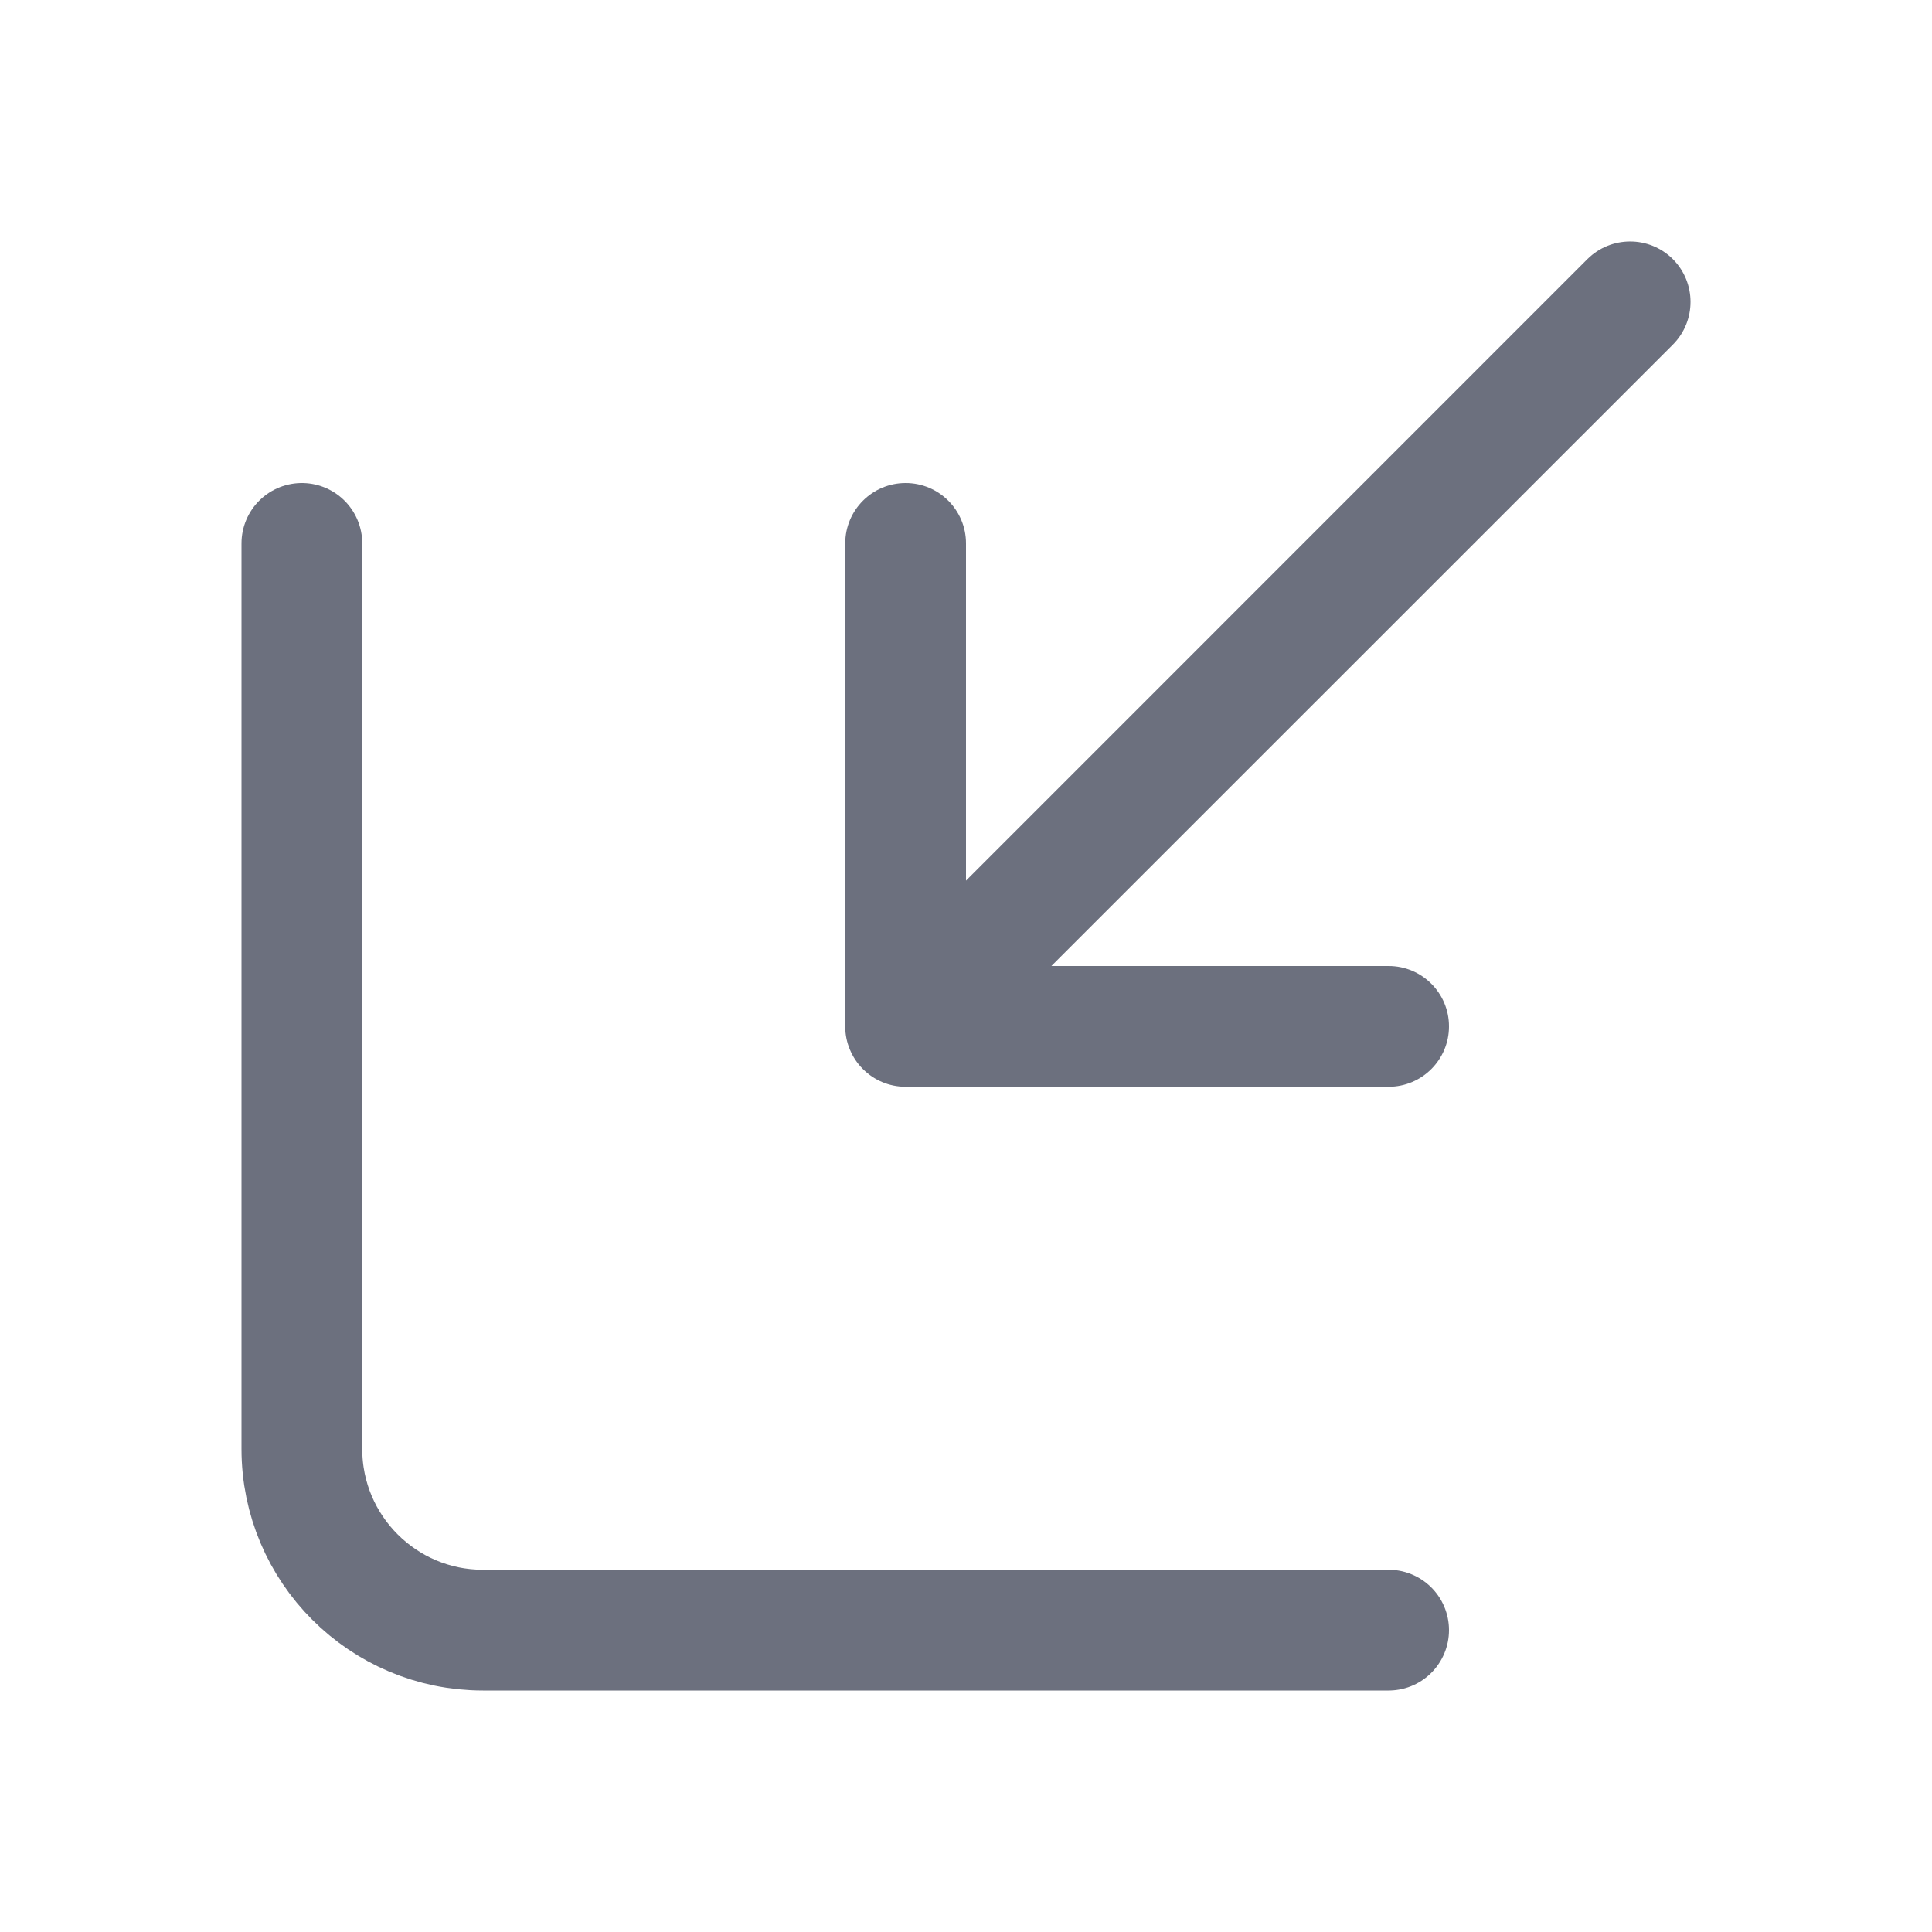
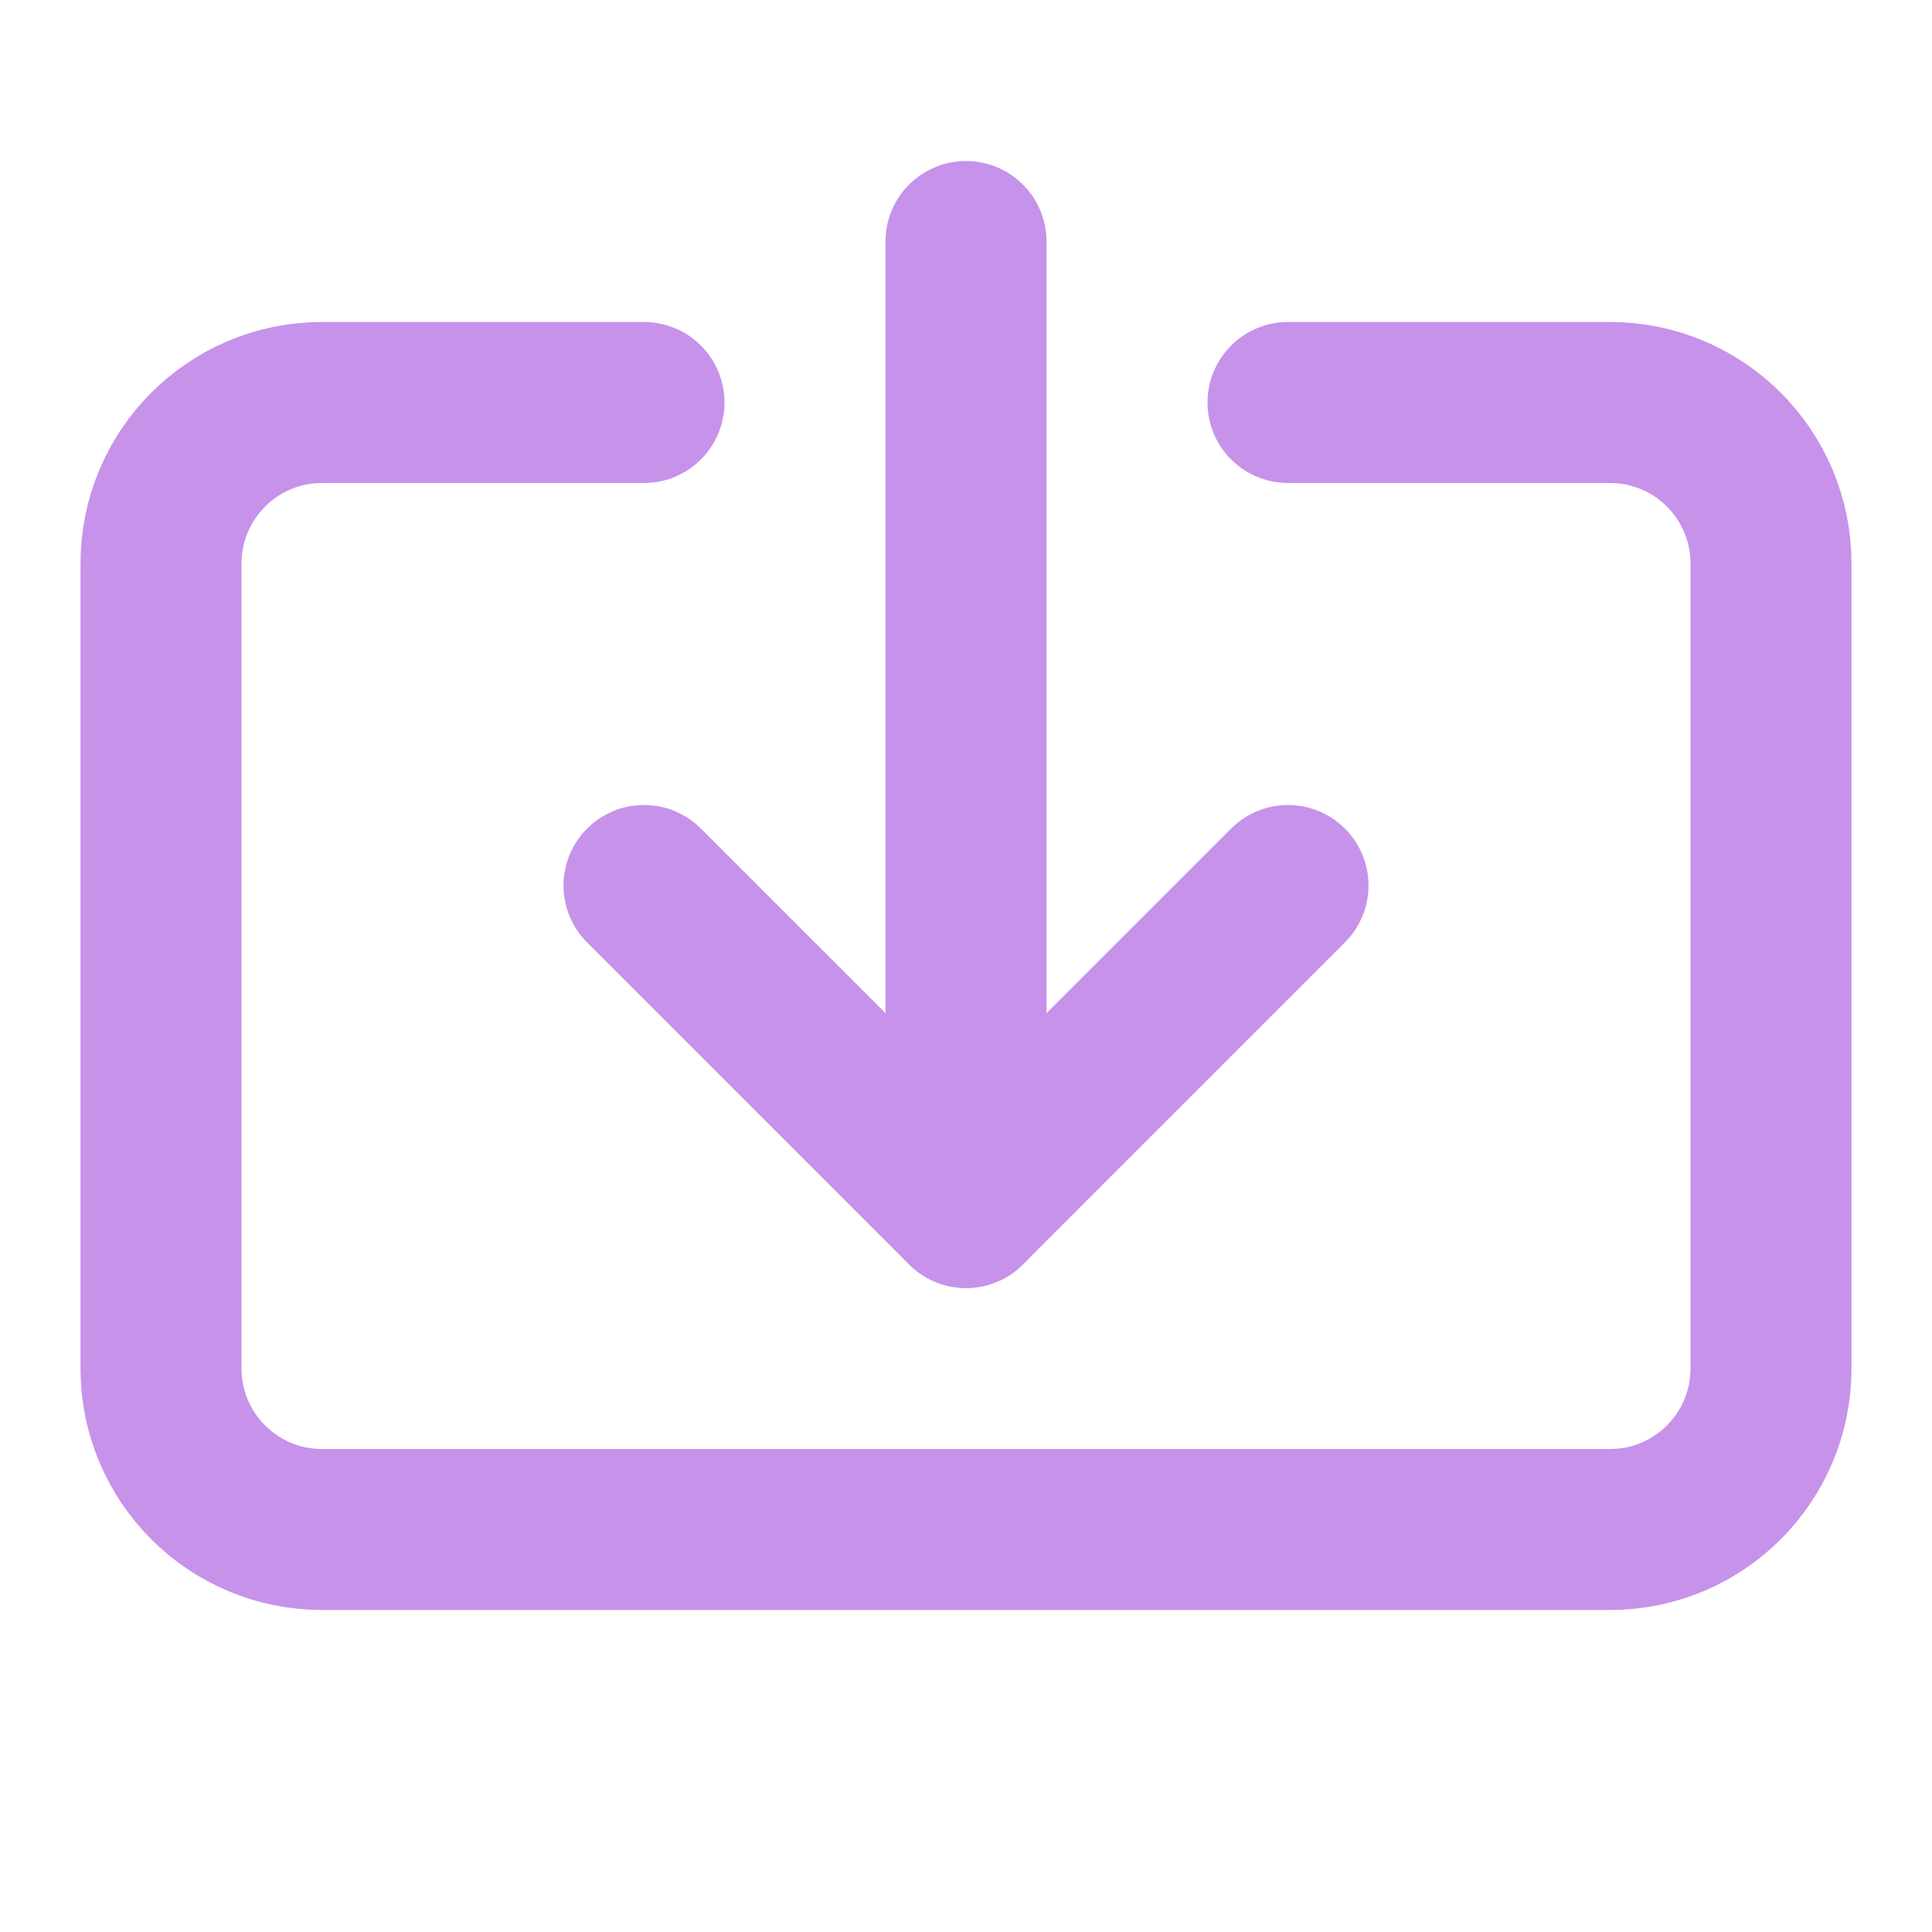
- <svg xmlns="http://www.w3.org/2000/svg" width="16" height="16" viewBox="0 0 16 16" fill="none">
-   <path fill-rule="evenodd" clip-rule="evenodd" d="M7.038 8.691C7.062 8.749 7.097 8.804 7.144 8.851C7.146 8.853 7.147 8.854 7.149 8.856C7.239 8.945 7.363 9 7.5 9H7.5H11.5C11.776 9 12 8.776 12 8.5C12 8.224 11.776 8 11.5 8H8.707L13.854 2.854C14.049 2.658 14.049 2.342 13.854 2.146C13.658 1.951 13.342 1.951 13.146 2.146L8 7.293V4.5C8 4.224 7.776 4 7.5 4C7.224 4 7 4.224 7 4.5V8.5C7 8.501 7 8.502 7 8.503C7 8.567 7.013 8.631 7.038 8.691Z" fill="#6C707E" />
-   <path d="M2.5 4.5V12C2.5 12.828 3.172 13.5 4 13.5H11.5" stroke="#6C707E" stroke-linecap="round" />
+ <svg xmlns="http://www.w3.org/2000/svg" width="16" height="16" viewBox="0 0 24 24" fill="none" stroke="#C792EA" stroke-width="2" stroke-linecap="round" stroke-linejoin="round" class="lucide lucide-import-icon lucide-import">
+   <path d="M12 3v12" />
+   <path d="m8 11 4 4 4-4" />
+   <path d="M8 5H4a2 2 0 0 0-2 2v10a2 2 0 0 0 2 2h16a2 2 0 0 0 2-2V7a2 2 0 0 0-2-2h-4" />
</svg>
